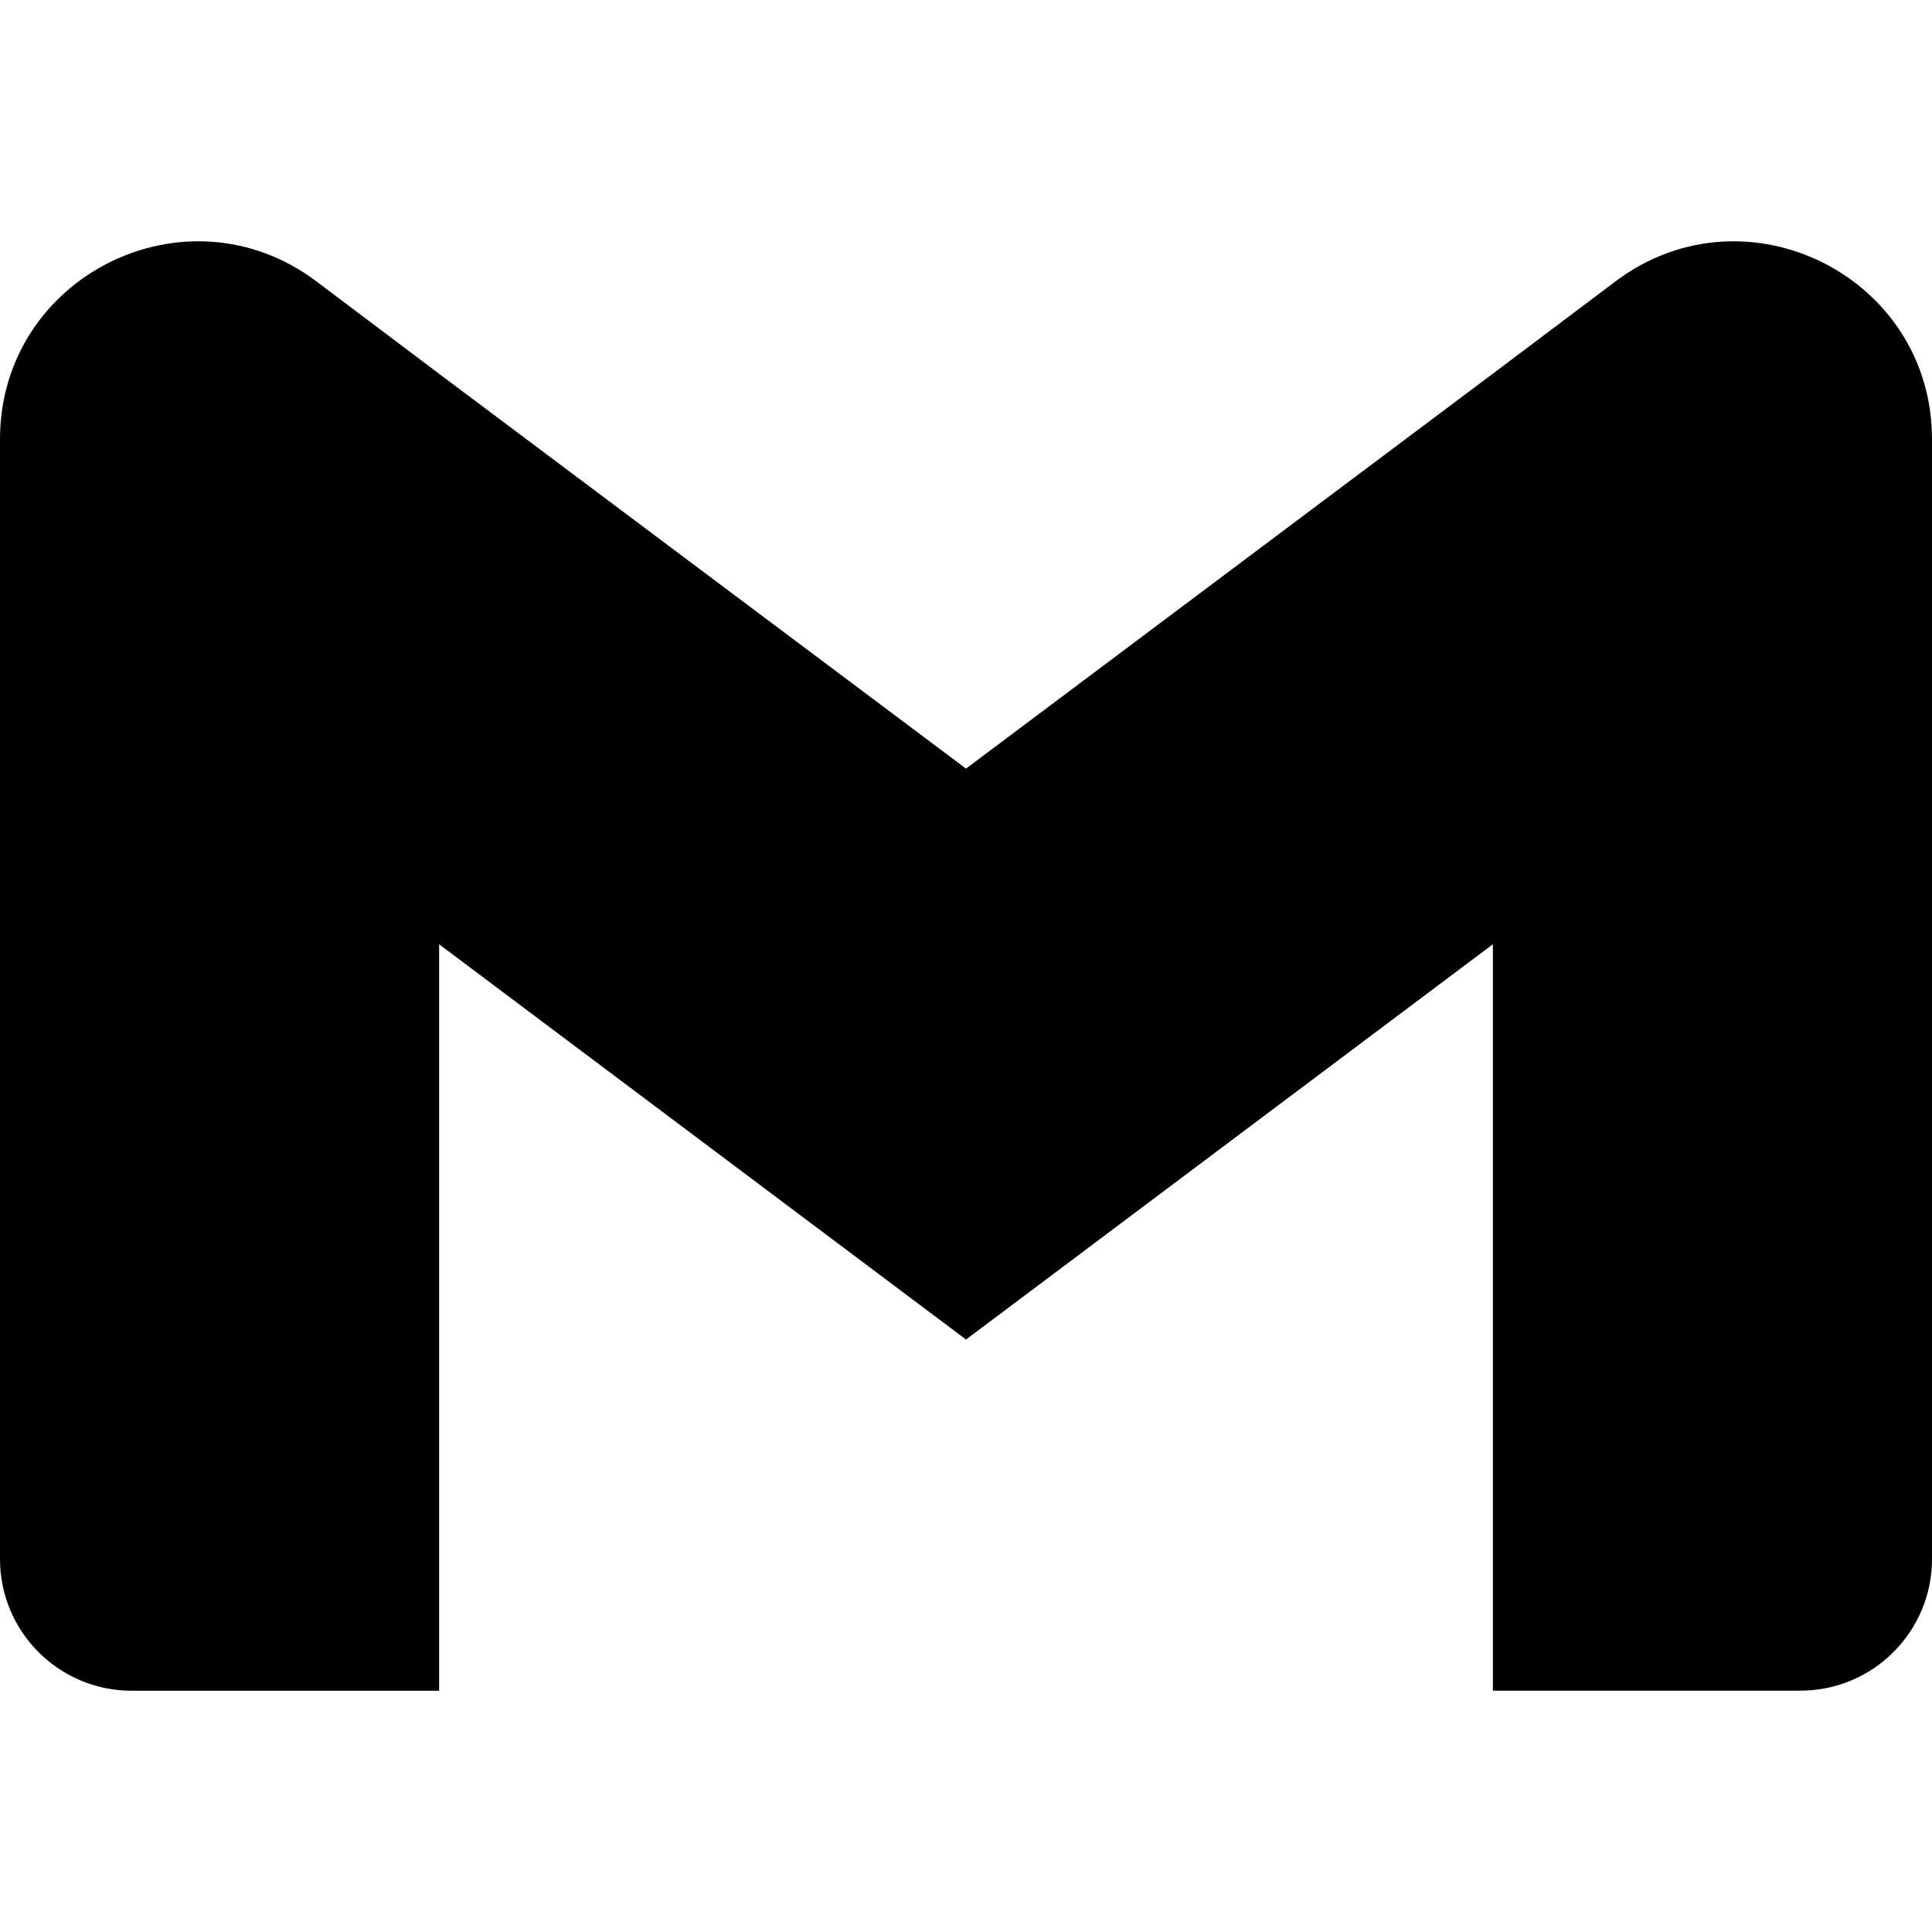
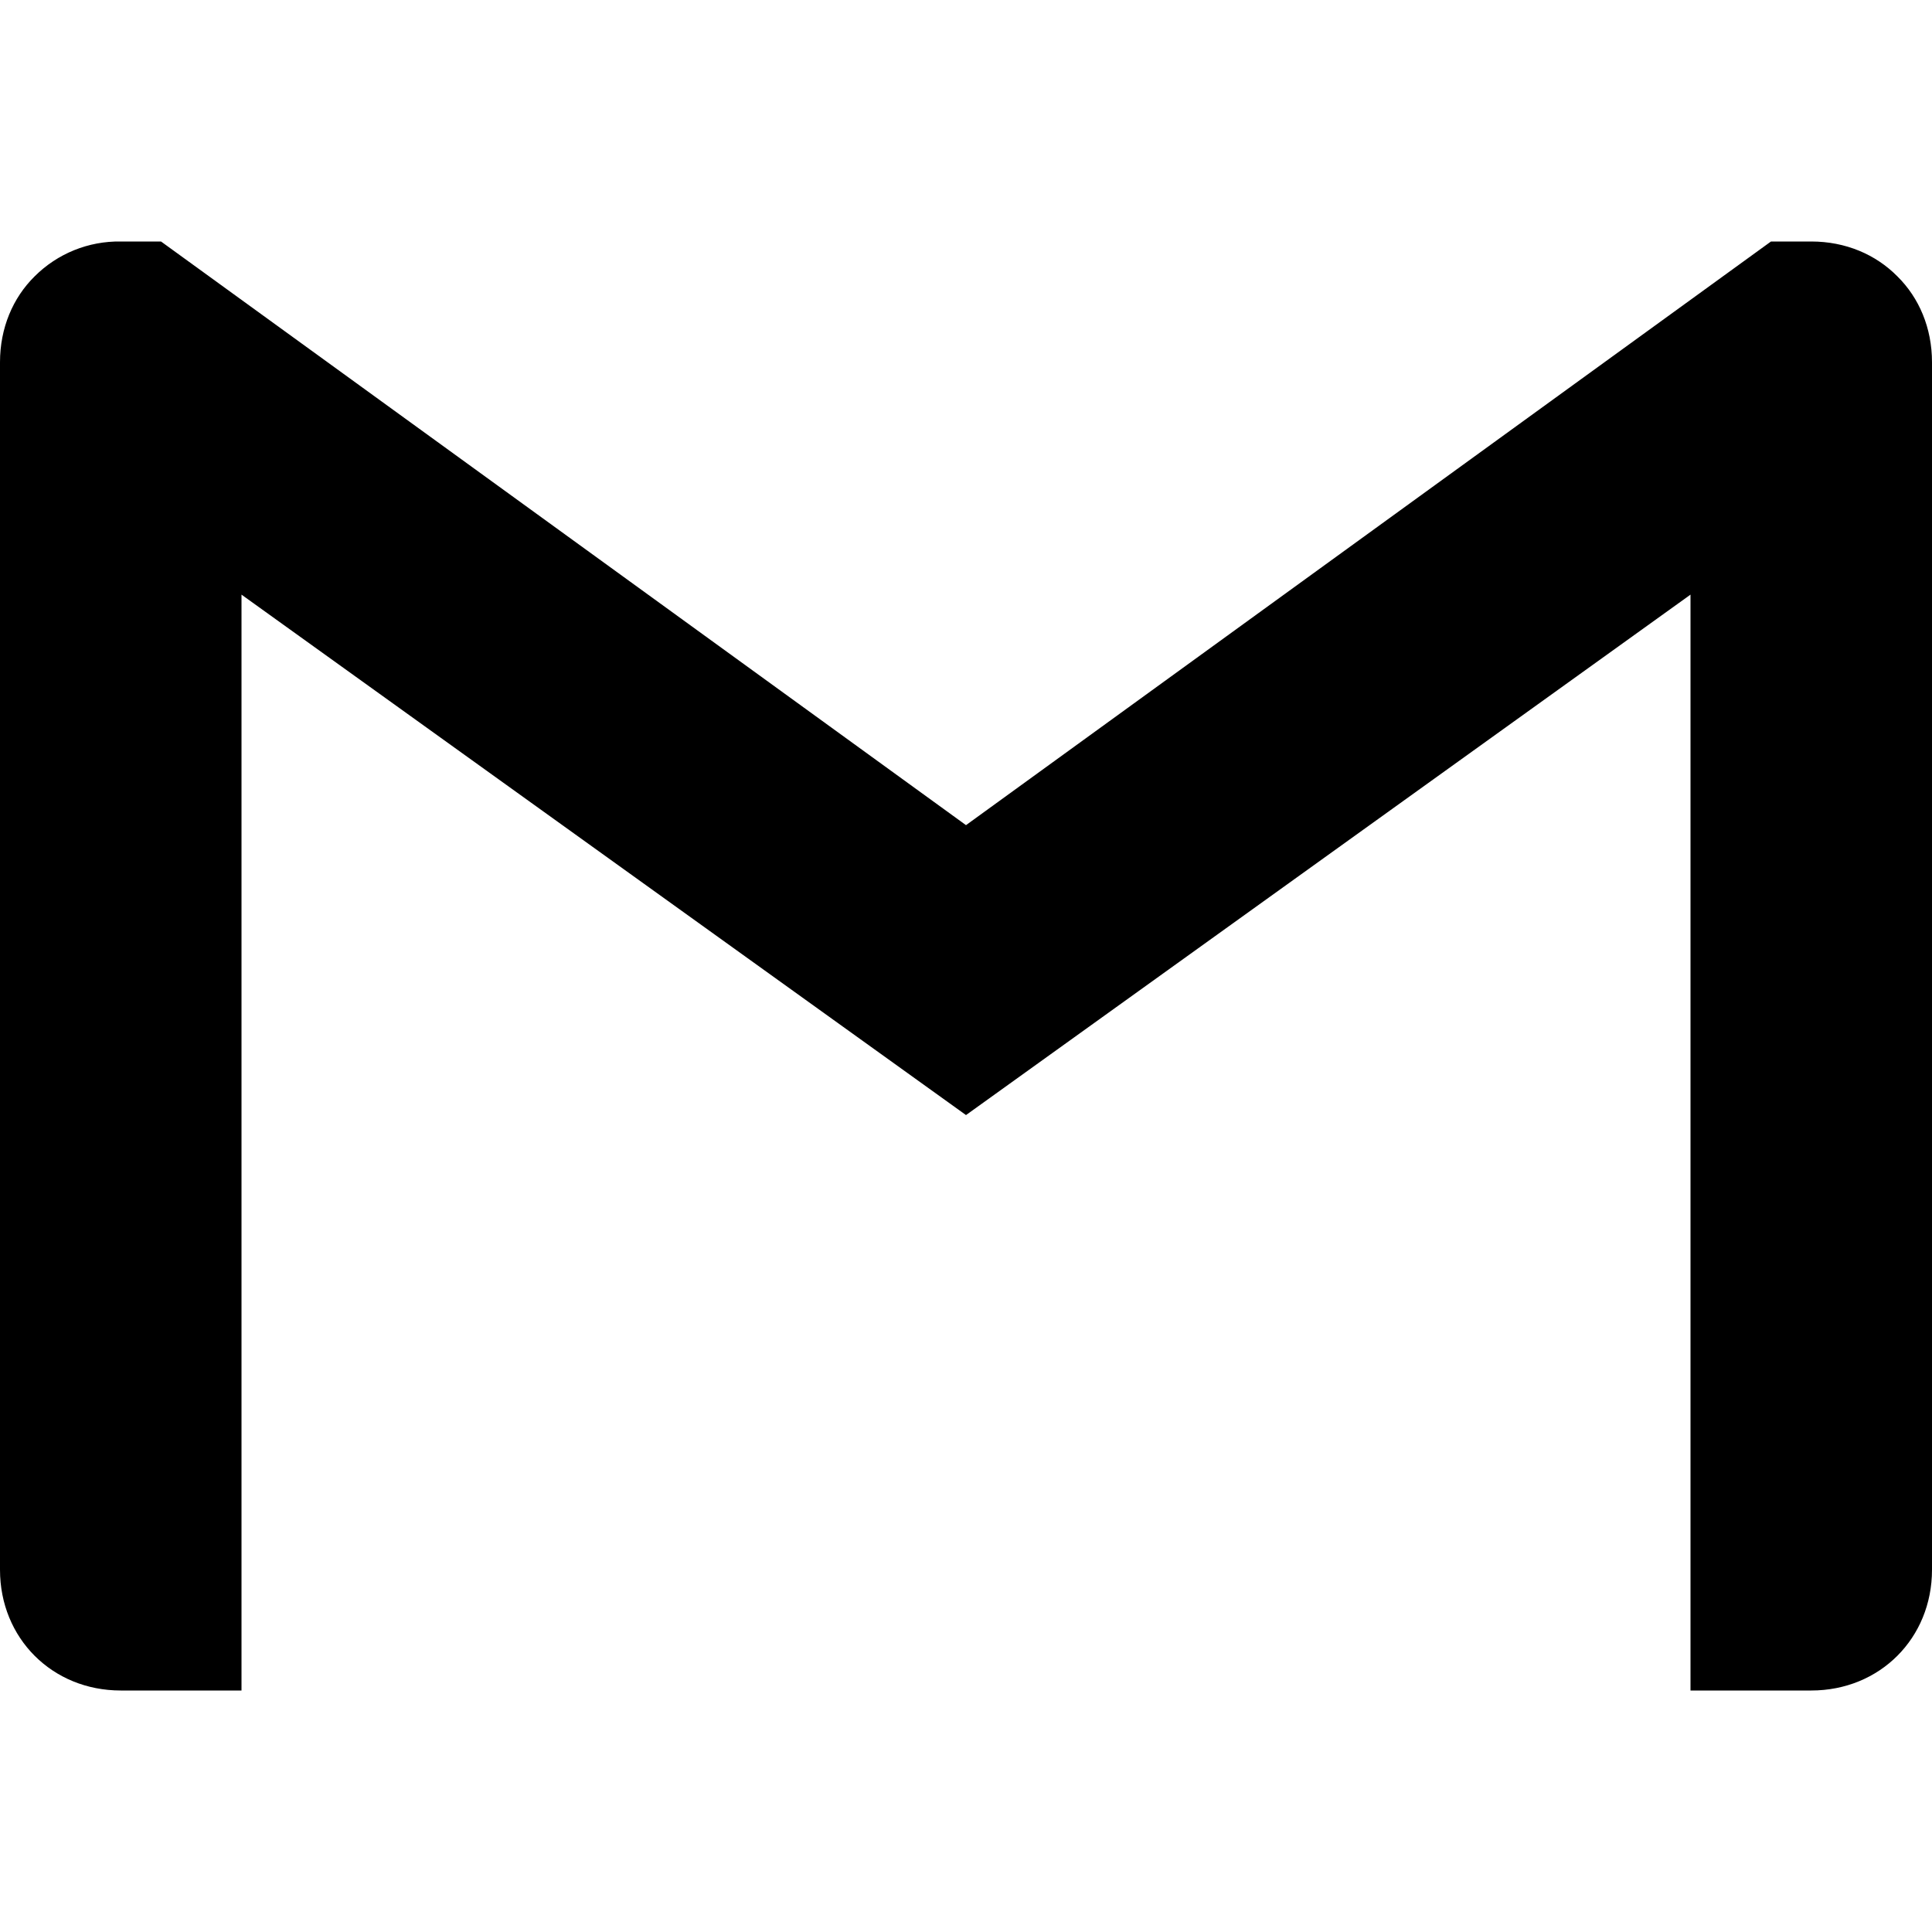
- <svg xmlns="http://www.w3.org/2000/svg" width="24" height="24" viewBox="0 0 24 24" fill="none">
-   <path d="M24 5.457v13.909c0 .904-.732 1.636-1.636 1.636h-3.819V11.73L12 16.64l-6.545-4.91v9.273H1.636A1.636 1.636 0 0 1 0 19.366V5.457c0-2.023 2.309-3.178 3.927-1.964L5.45 4.64 12 9.548l6.55-4.91 1.523-1.146C21.69 2.28 24 3.434 24 5.457z" fill="currentColor" />
+ <svg xmlns="http://www.w3.org/2000/svg" width="200" height="200" viewBox="0 0 32 32">
+   <path fill="currentColor" d="M32 6v20c0 1.135-.865 2-2 2h-2V9.849l-12 8.62l-12-8.62V28H2c-1.135 0-2-.865-2-2V6c0-.568.214-1.068.573-1.422A1.973 1.973 0 0 1 2 4h.667L16 13.667L29.333 4H30c.568 0 1.068.214 1.427.578c.359.354.573.854.573 1.422z" />
</svg>
